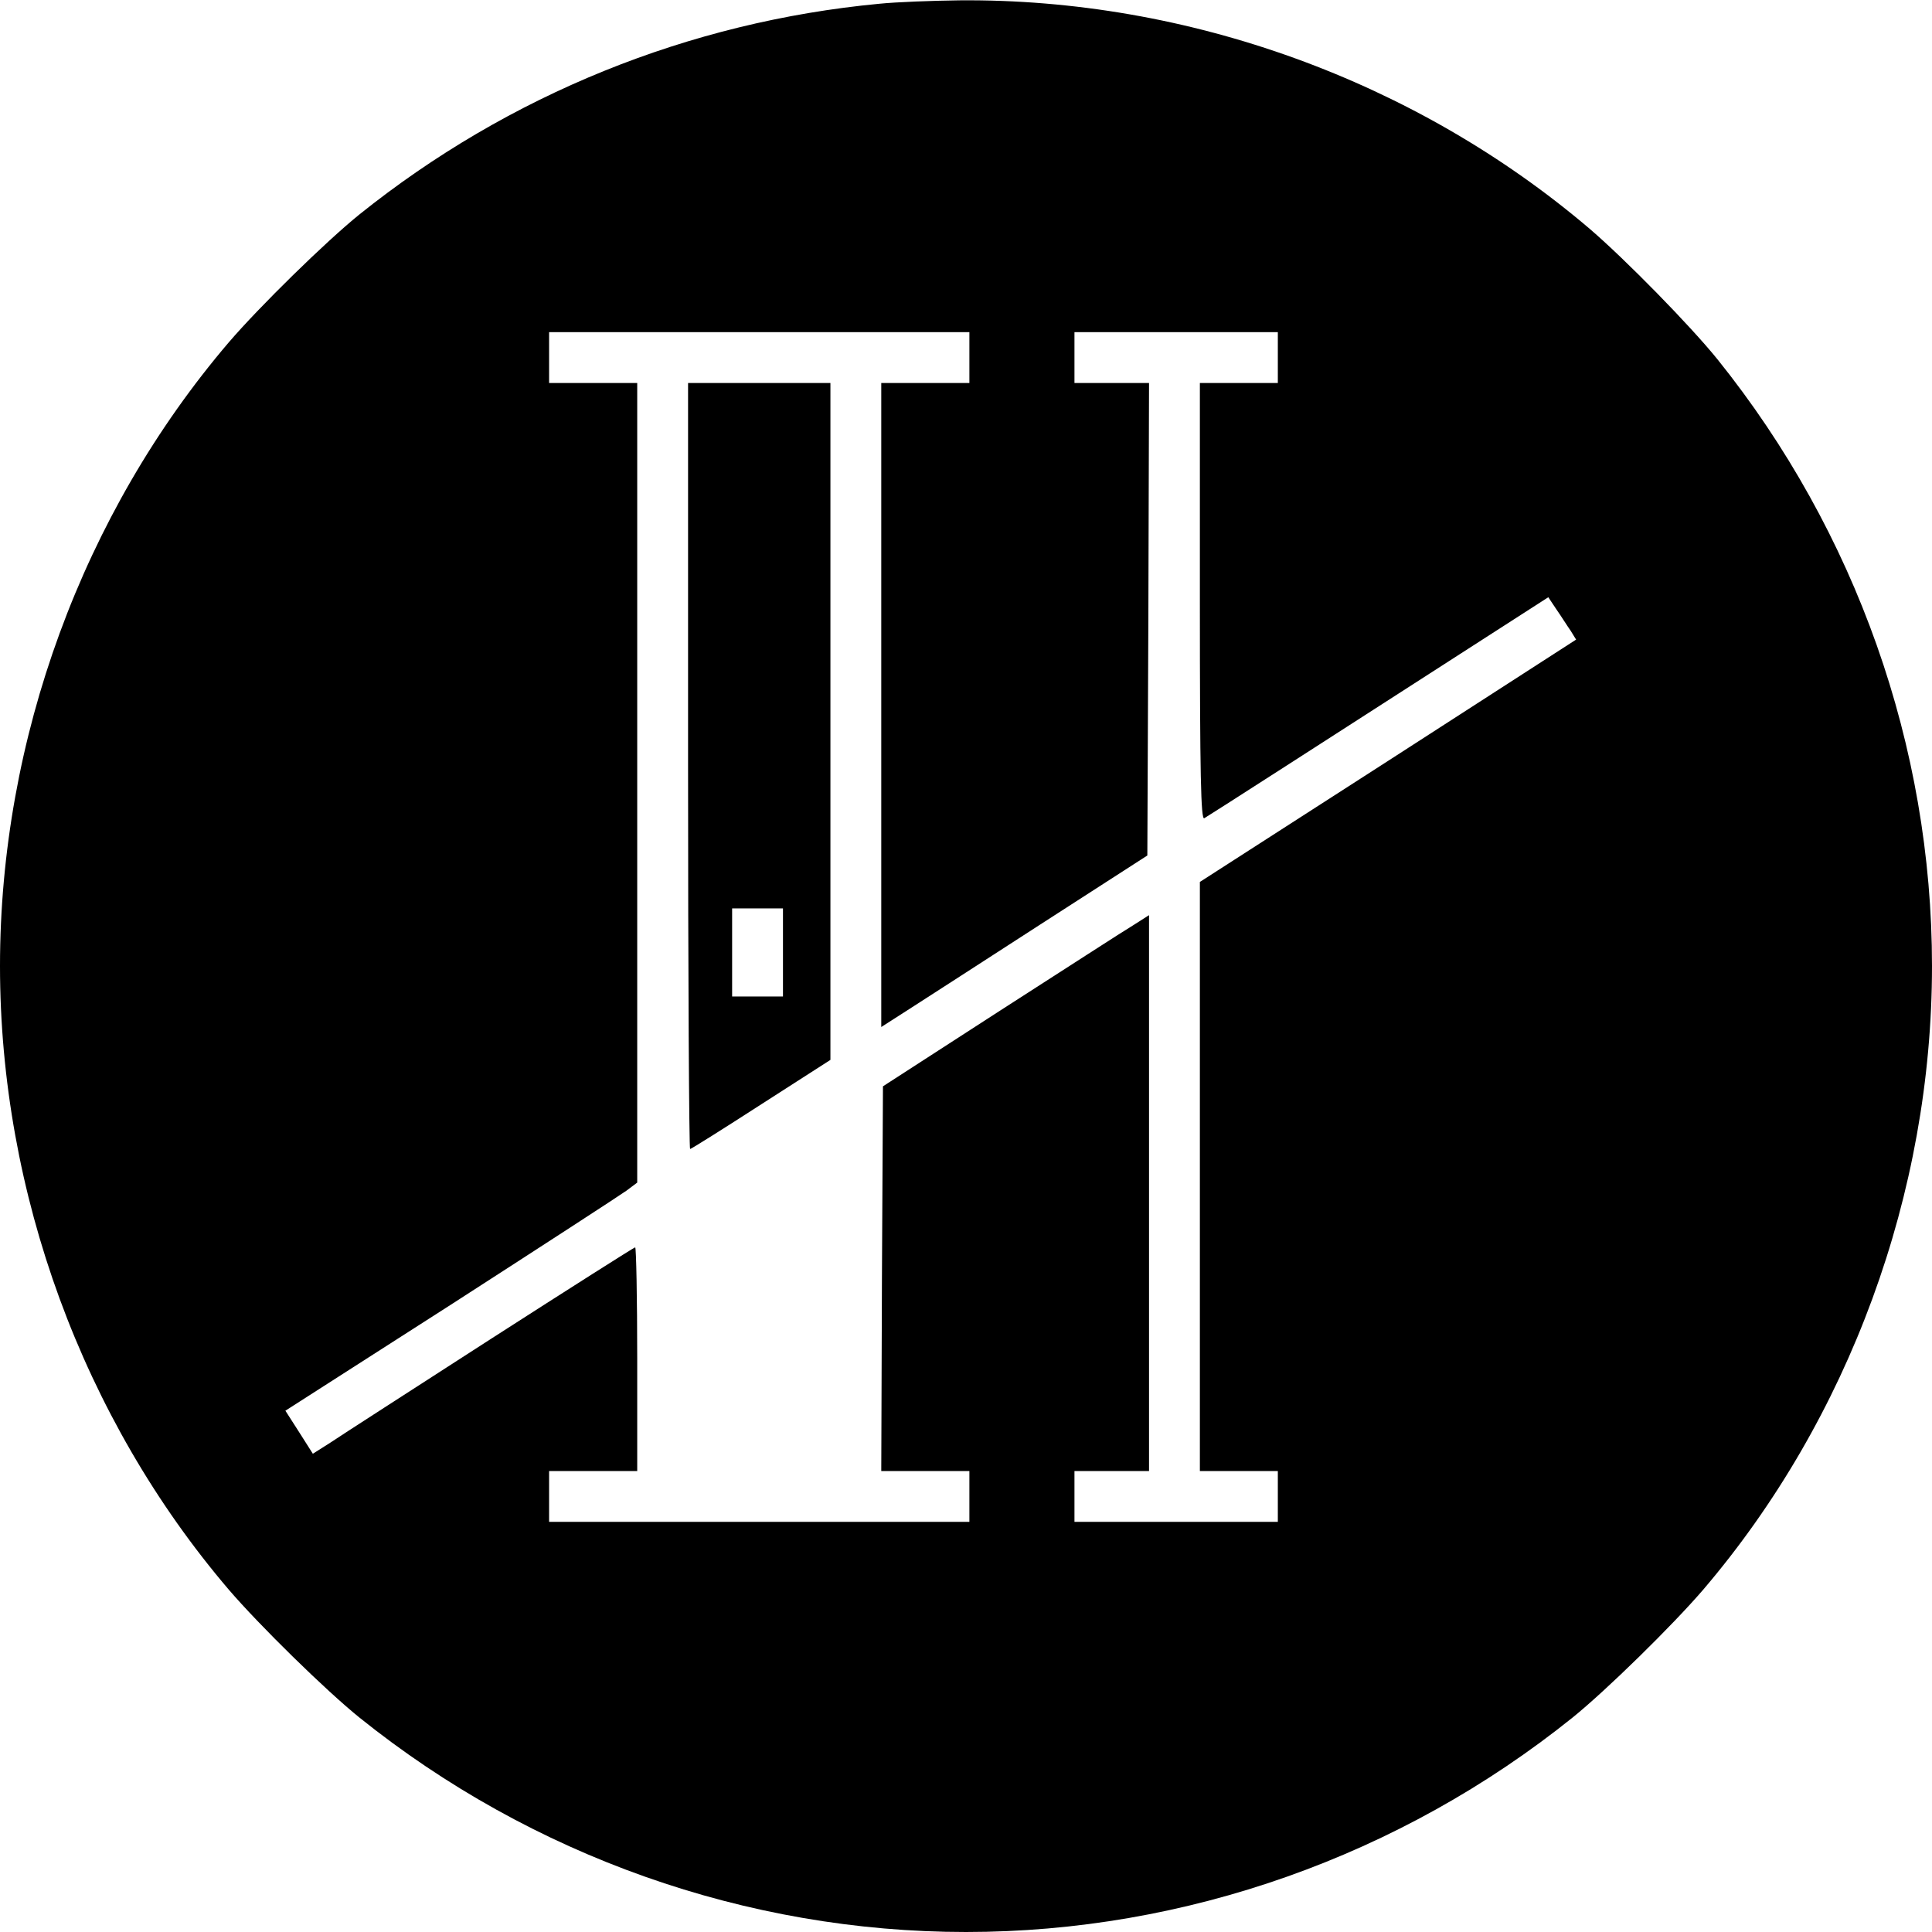
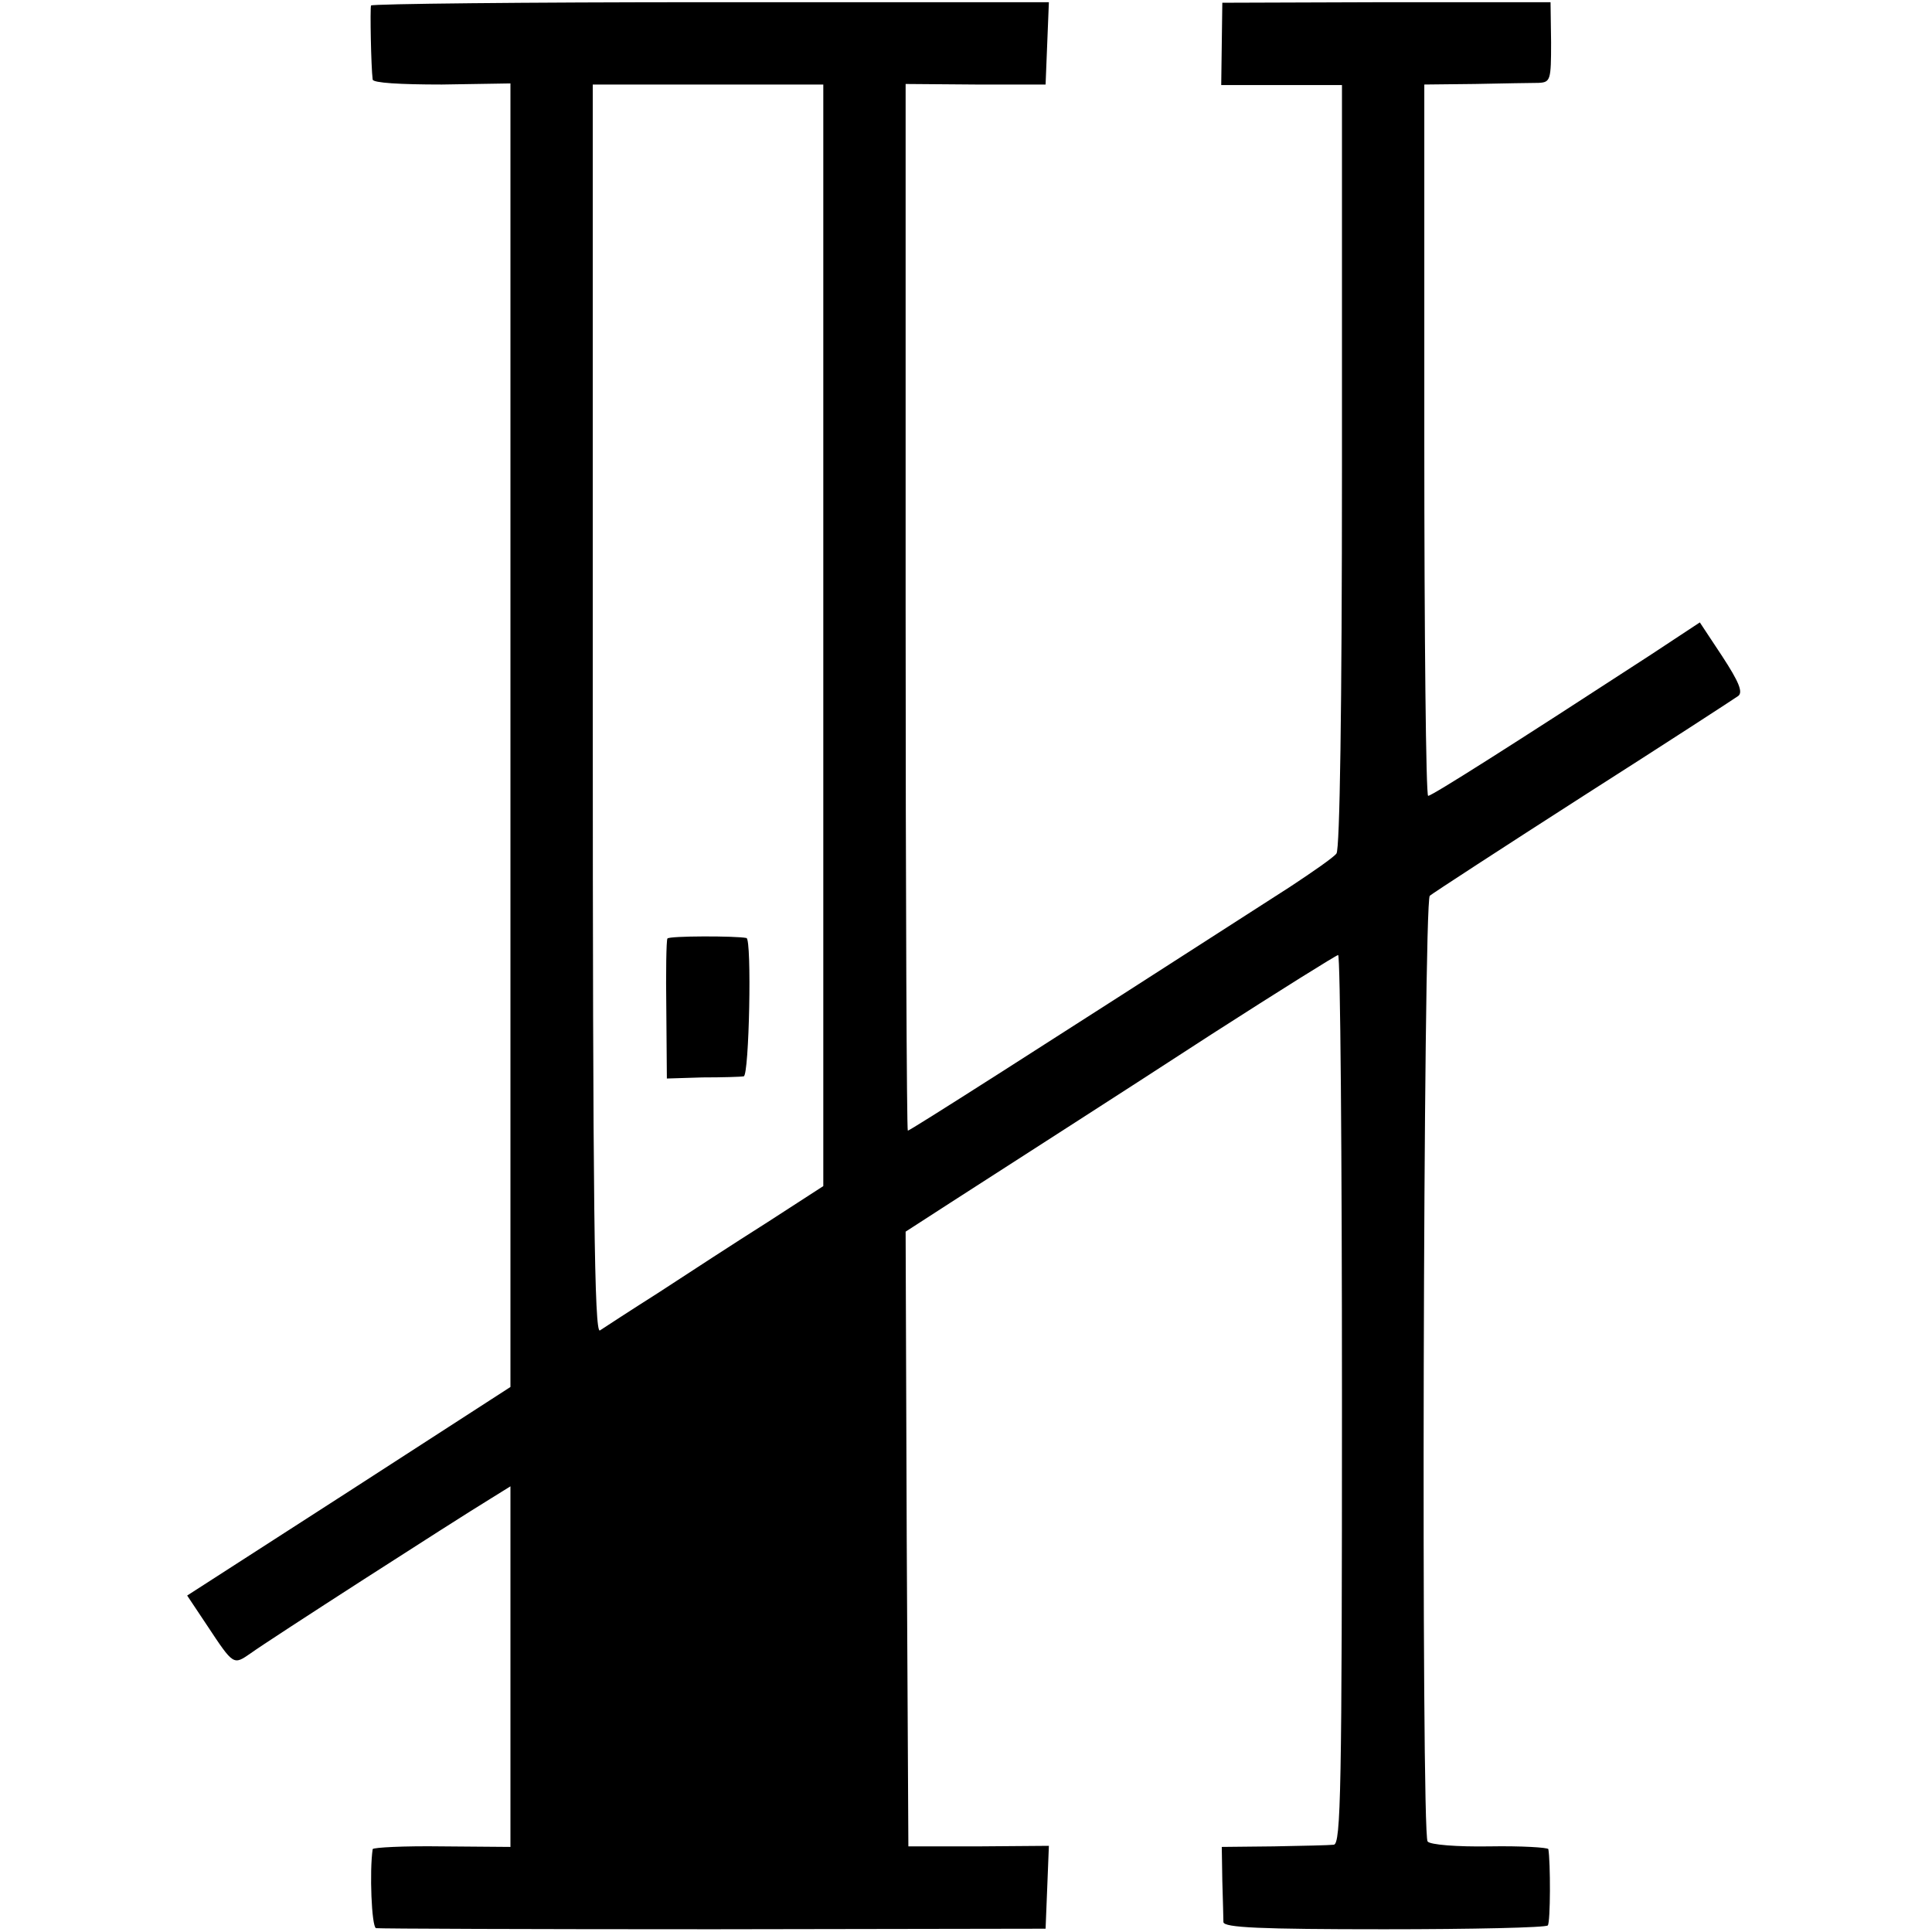
- <svg xmlns="http://www.w3.org/2000/svg" version="1.0" width="570pt" height="570pt" viewBox="0 0 570 570" preserveAspectRatio="xMidYMid meet">
-   <g transform="translate(0,570) scale(0.1,-0.1)" fill="#000000" stroke="none">
-     <path d="M2595 5689 c-562 -53 -1095 -269 -1535 -622 -99 -80 -294 -271 -385 -377 -431 -505 -675 -1171 -675 -1840 0 -669 244 -1335 675 -1840 91 -106 286 -297 385 -377 509 -409 1143 -633 1790 -633 647 0 1281 224 1790 633 99 80 294 271 385 377 431 505 675 1171 675 1840 0 647 -224 1281 -633 1790 -80 99 -271 294 -377 385 -512 436 -1184 680 -1860 674 -80 -1 -185 -5 -235 -10z m265 -1044 l0 -75 -130 0 -130 0 0 -950 0 -950 78 50 c42 27 219 141 392 253 l315 203 3 697 2 697 -110 0 -110 0 0 75 0 75 300 0 300 0 0 -75 0 -75 -115 0 -115 0 0 -646 c0 -513 3 -644 13 -638 11 6 350 224 844 542 l171 110 24 -36 c14 -20 32 -49 42 -63 l16 -26 -555 -358 -555 -357 0 -869 0 -869 115 0 115 0 0 -75 0 -75 -300 0 -300 0 0 75 0 75 110 0 110 0 0 820 0 820 -47 -30 c-27 -16 -203 -130 -393 -252 l-345 -223 -3 -568 -2 -567 130 0 130 0 0 -75 0 -75 -620 0 -620 0 0 75 0 75 130 0 130 0 0 330 c0 182 -3 330 -6 330 -3 0 -195 -122 -427 -271 -231 -149 -444 -286 -472 -305 l-52 -33 -40 63 -41 64 487 312 c267 172 501 324 519 337 l32 24 0 1180 0 1179 -130 0 -130 0 0 75 0 75 620 0 620 0 0 -75z" />
-     <path d="M2030 3440 c0 -621 3 -1130 6 -1130 3 0 97 59 210 132 l204 131 0 999 0 998 -210 0 -210 0 0 -1130z m280 -550 l0 -130 -75 0 -75 0 0 130 0 130 75 0 75 0 0 -130z" />
+ <svg xmlns="http://www.w3.org/2000/svg" version="1.0" width="352pt" height="352pt" viewBox="0 0 352 352" preserveAspectRatio="xMidYMid meet">
+   <g transform="translate(0,352) scale(0.1,-0.1)" fill="#000000" stroke="none">
+     <path d="M676 3510 c-2 -5 0 -112 3 -135 1 -6 49 -9 126 -9 l125 2 0 -1188 0 -1187 -294 -190 -295 -190 36 -54 c49 -74 48 -73 80 -51 30 22 372 242 436 281 l37 23 0 -329 0 -328 -125 1 c-69 1 -125 -2 -126 -5 -6 -40 -2 -141 6 -144 5 -1 282 -2 615 -2 l605 1 3 75 3 76 -128 -1 -128 0 -3 560 -2 560 82 53 c197 127 265 170 476 307 123 79 227 144 230 144 4 0 7 -364 7 -810 0 -713 -2 -810 -15 -811 -8 -1 -57 -2 -109 -3 l-95 -1 1 -62 c1 -35 2 -69 2 -75 1 -10 67 -13 293 -13 161 0 295 3 298 7 5 6 5 116 1 139 -1 3 -49 6 -107 5 -60 -1 -109 3 -113 9 -12 15 -8 1713 4 1723 6 5 132 87 280 182 149 95 275 177 282 182 9 7 1 26 -29 72 l-41 62 -91 -60 c-249 -162 -397 -256 -404 -256 -4 0 -7 292 -7 648 l0 648 92 1 c51 1 103 2 116 2 22 1 23 5 23 74 l-1 73 -299 0 -299 -1 -1 -75 -1 -75 110 0 110 0 0 -694 c0 -448 -4 -698 -10 -706 -5 -7 -44 -34 -85 -61 -471 -303 -692 -444 -696 -444 -2 0 -4 429 -4 953 l0 954 128 -1 127 0 3 75 3 75 -616 0 c-339 0 -617 -3 -619 -6z m824 -1147 l0 -1004 -102 -66 c-57 -36 -146 -94 -198 -128 -52 -33 -101 -65 -107 -69 -10 -6 -13 223 -13 1132 l0 1138 210 0 210 0 0 -1003z" />
+     <path d="M1216 1810 c-2 -3 -3 -61 -2 -130 l1 -125 65 2 c36 0 70 1 75 2 10 1 15 250 5 252 -19 4 -142 4 -144 -1z" />
  </g>
</svg>
